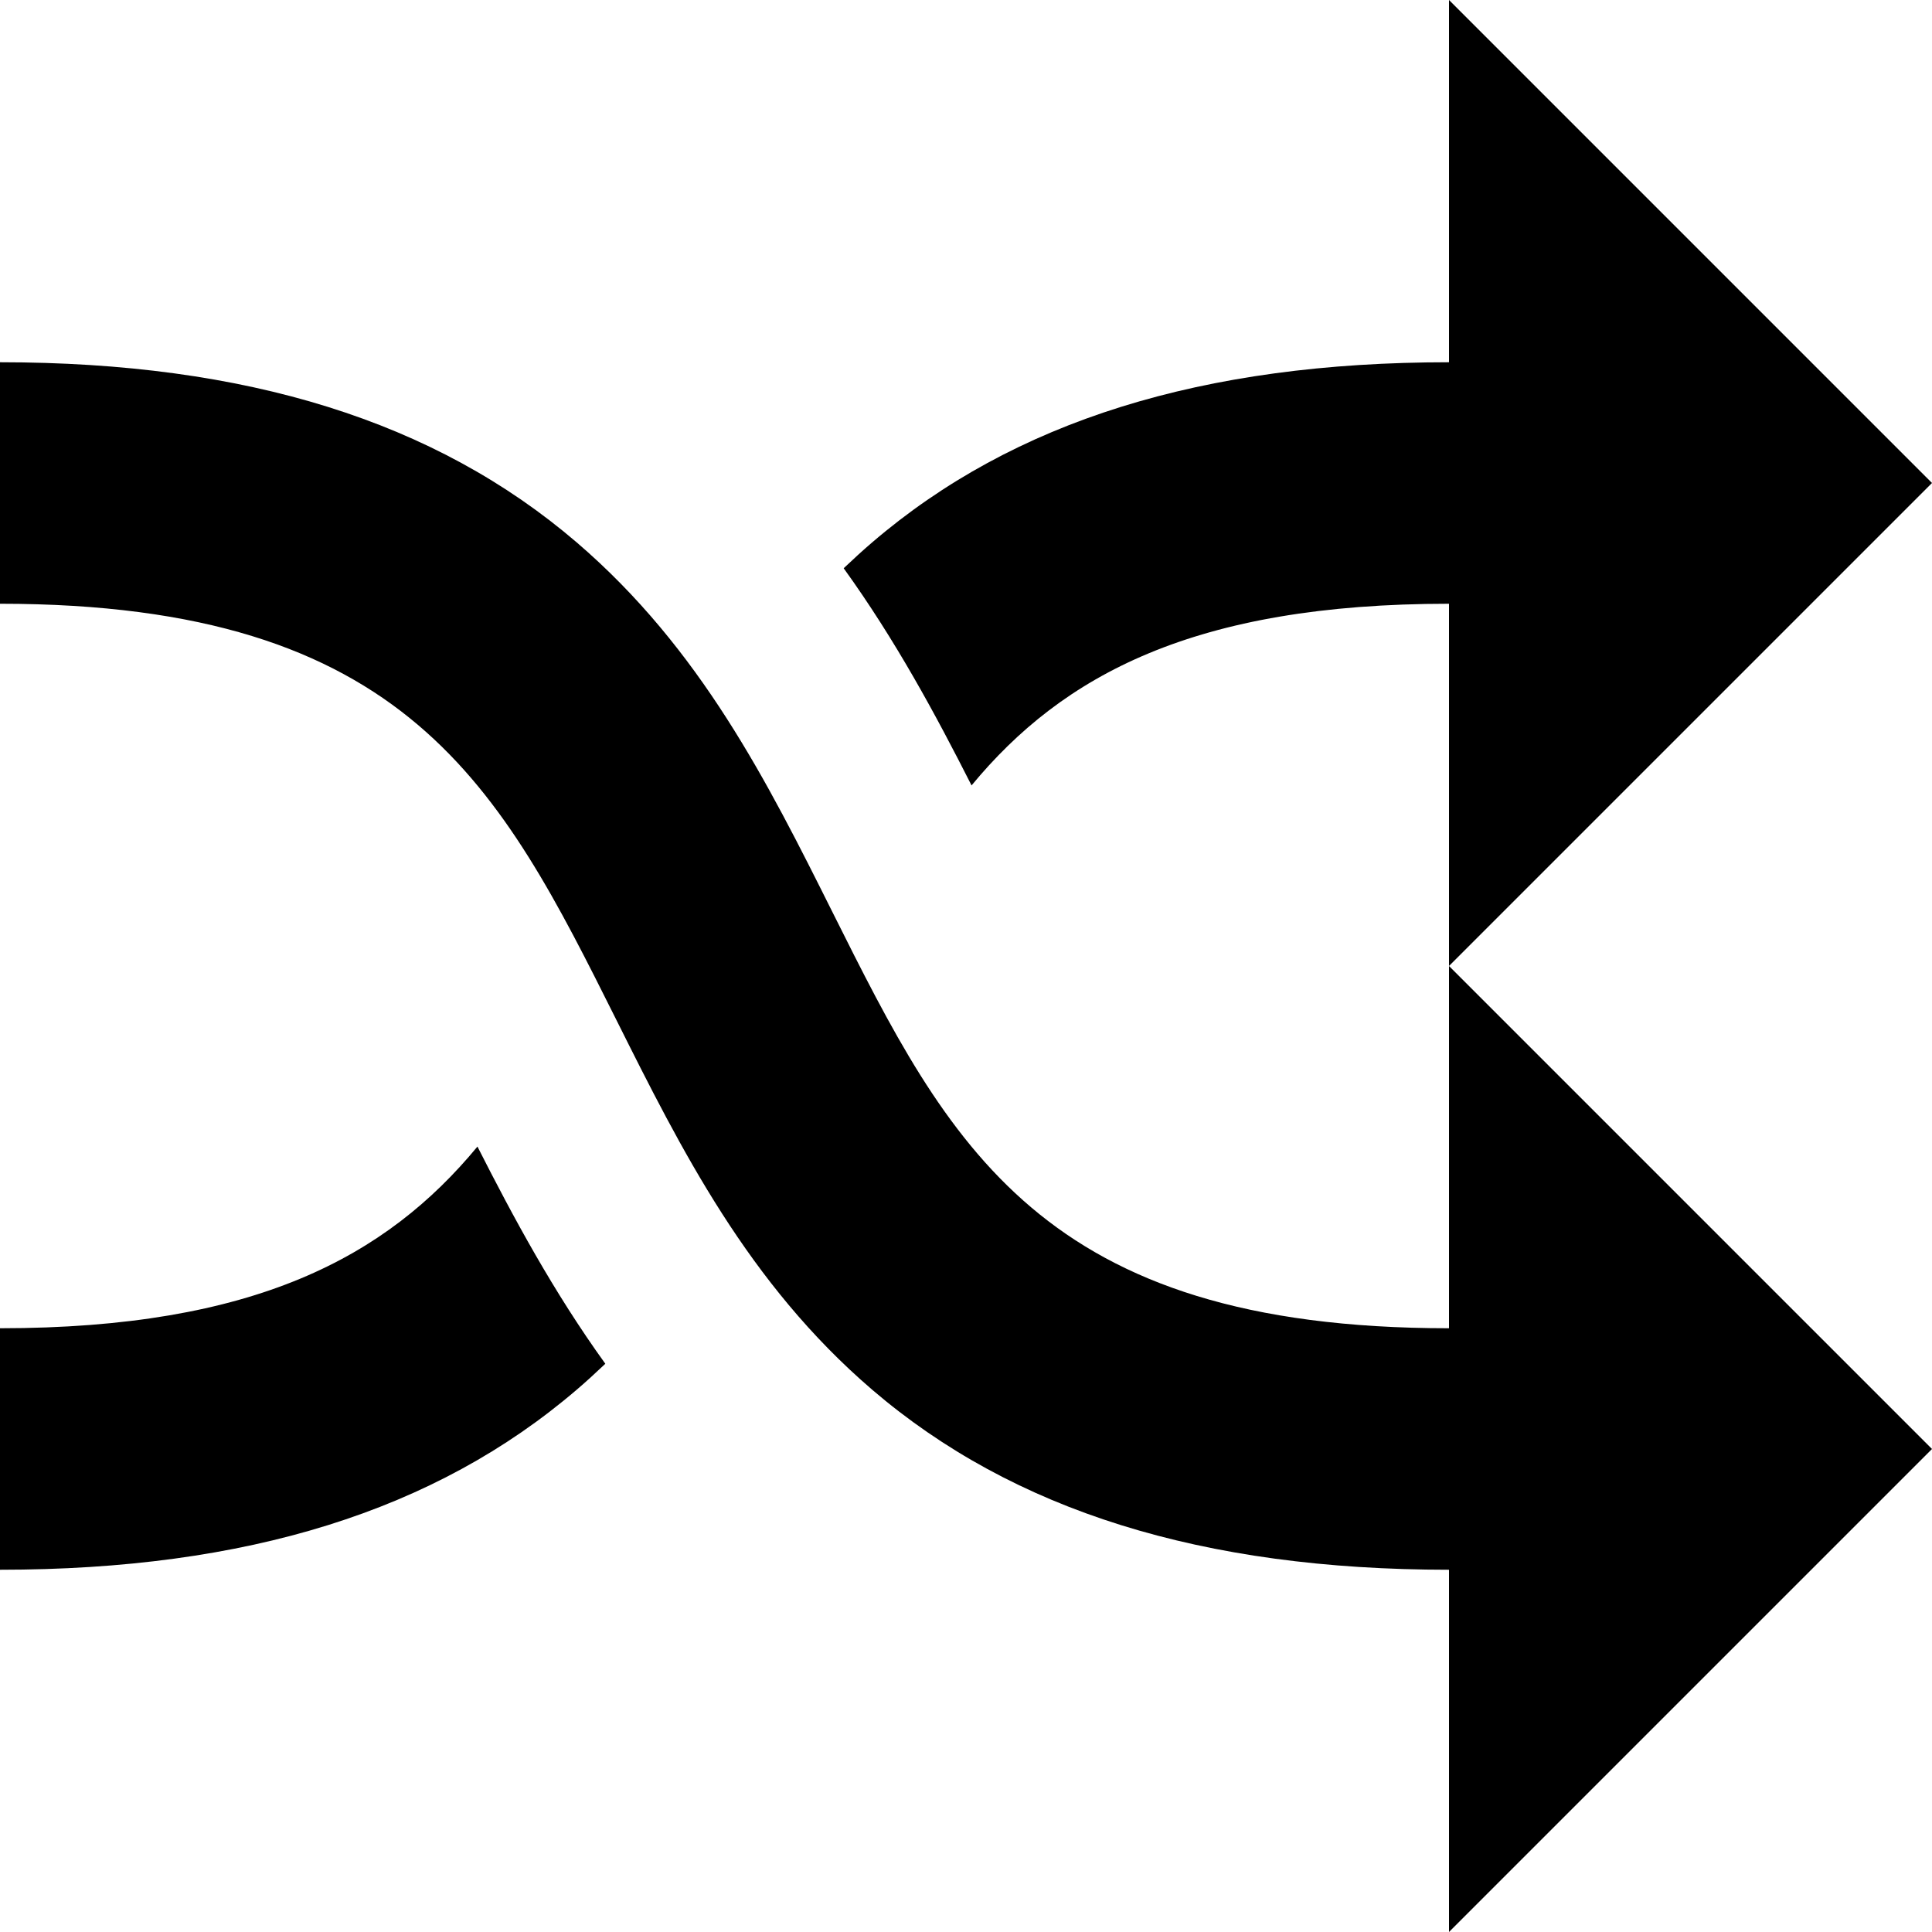
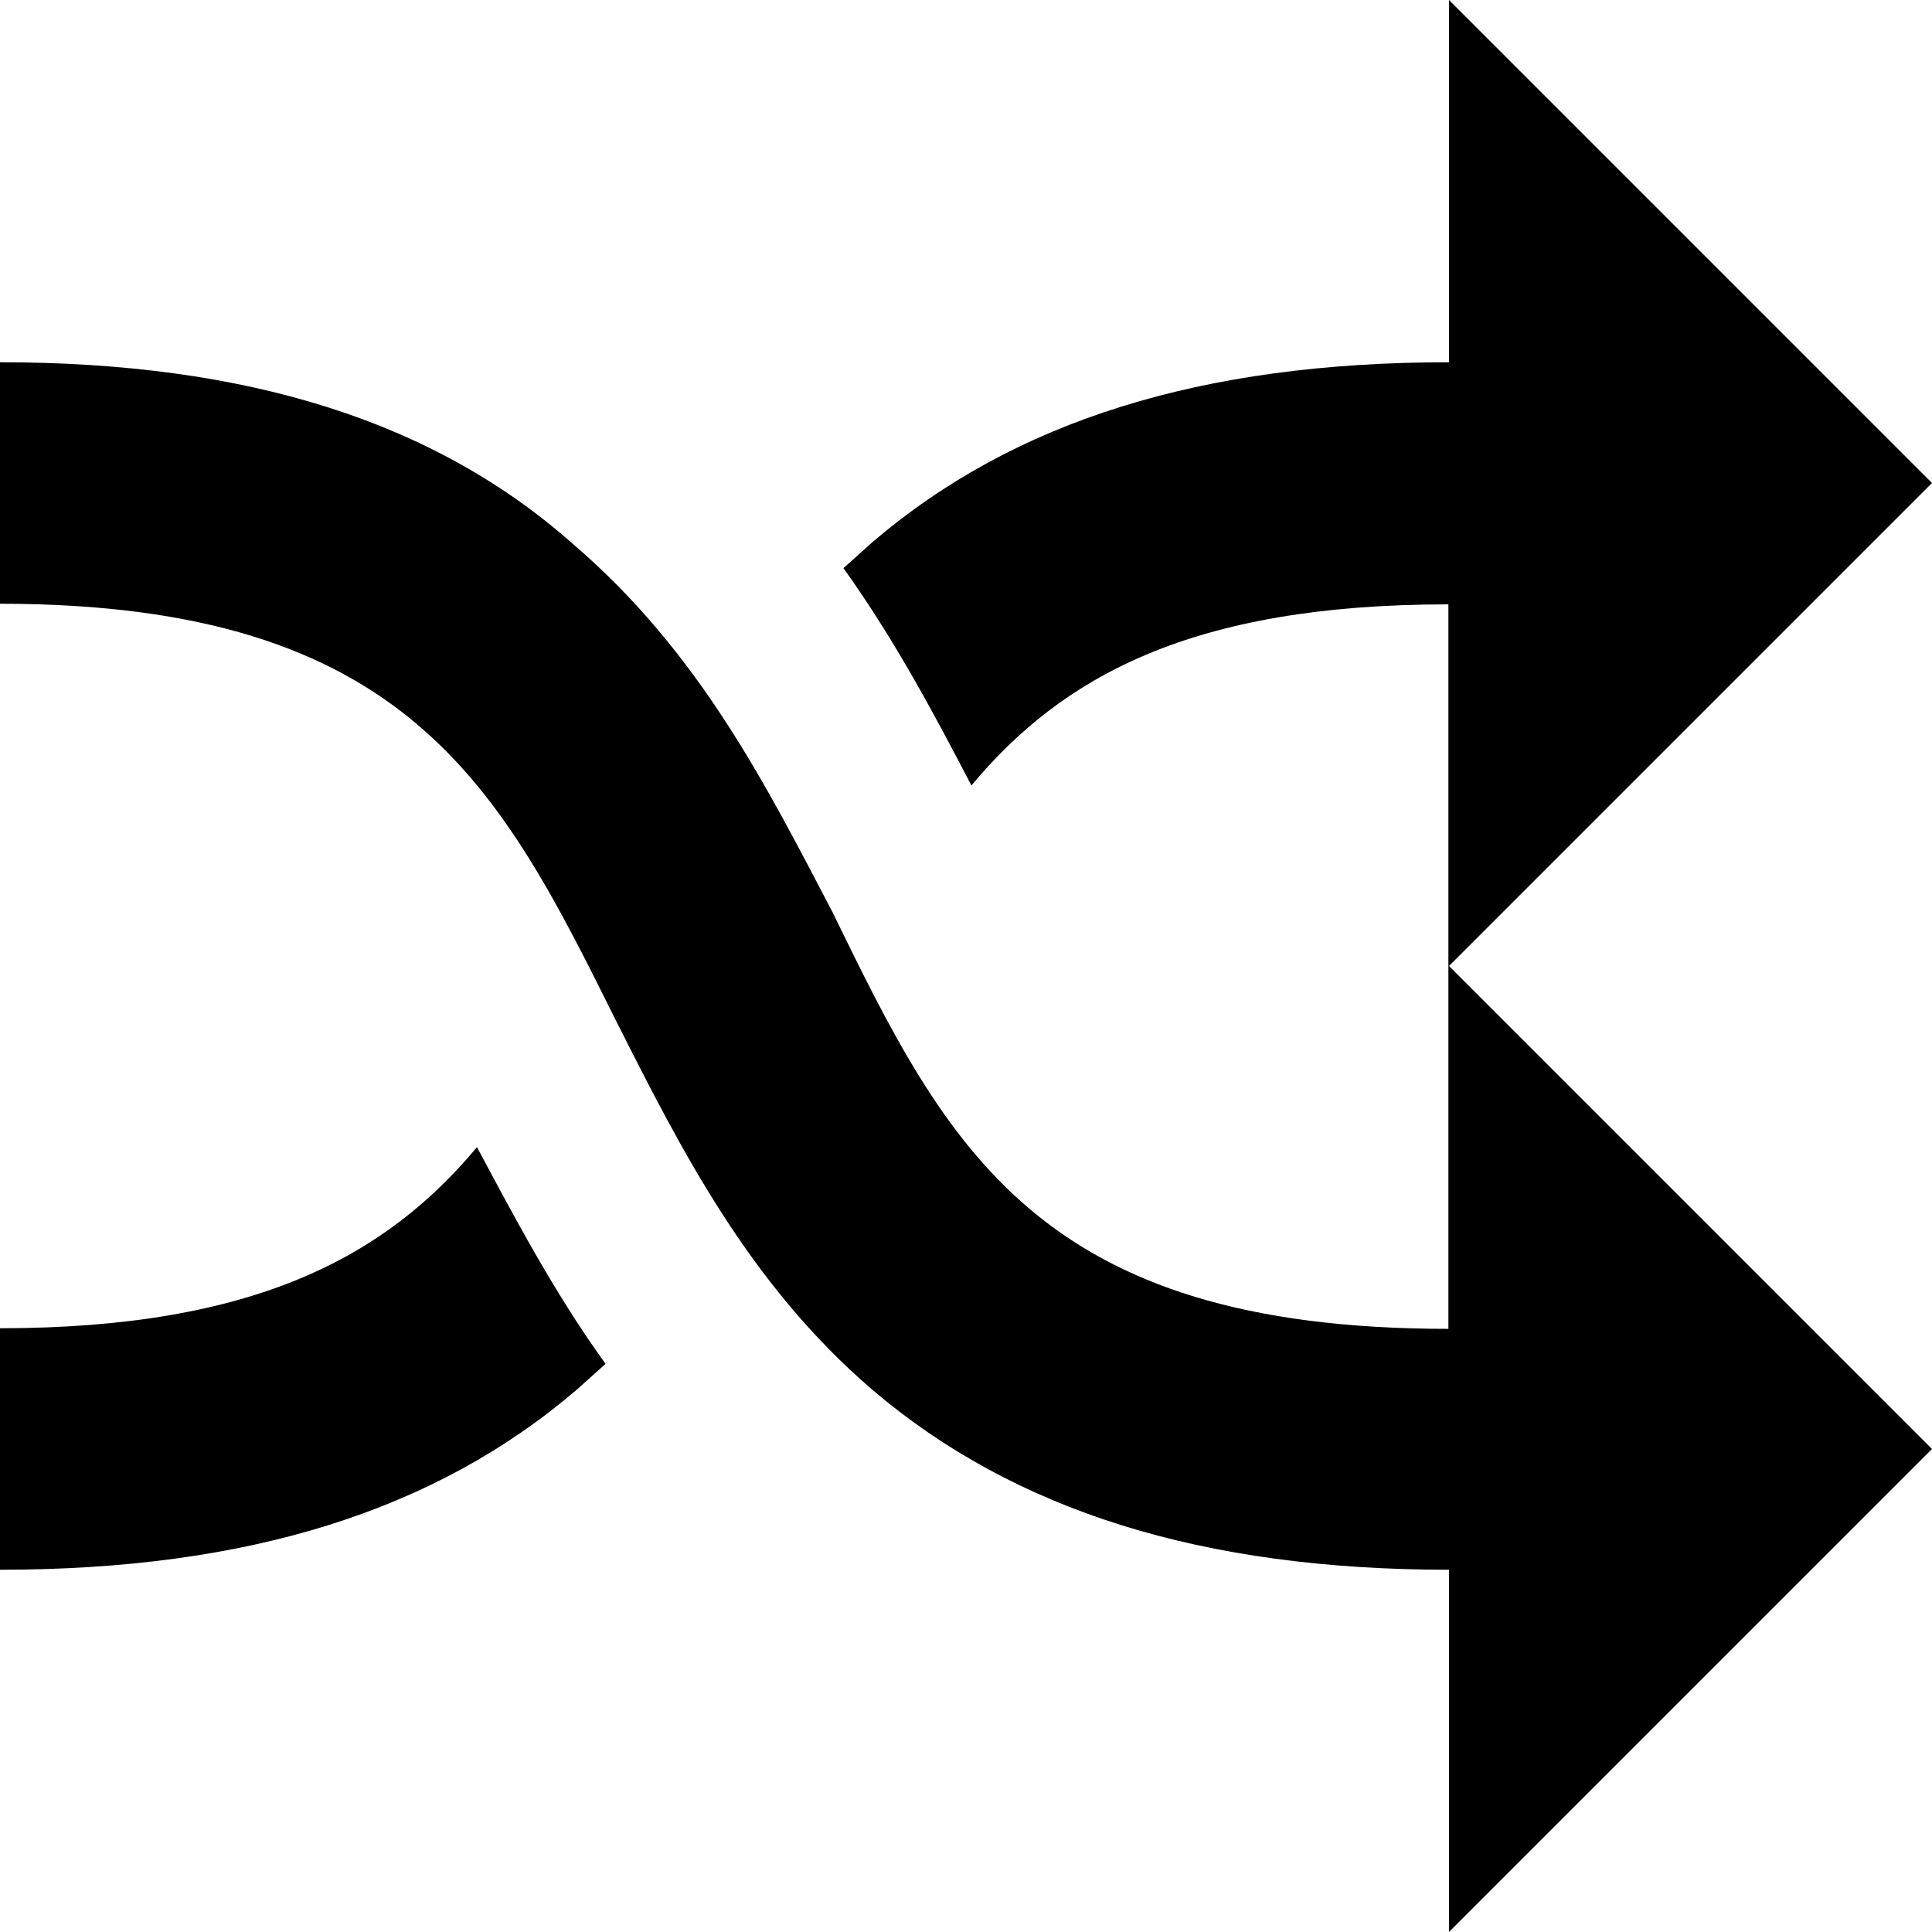
<svg xmlns="http://www.w3.org/2000/svg" width="32" height="32" viewBox="0 0 32 32">
-   <path d="M32 8l-8-8v6c-4.087 0-7.21.975-9.552 2.982-.164.14-.32.284-.474.43.86 1.193 1.522 2.422 2.118 3.597C17.602 11.182 19.782 10 24 10v12c-6.765 0-8.286-3.042-10.212-6.893-1.072-2.144-2.18-4.36-4.237-6.124C7.21 6.977 4.088 6 0 6v4c6.763 0 8.284 3.044 10.21 6.895 1.072 2.144 2.18 4.36 4.237 6.124C16.787 25.023 19.912 26 24 26v6l8-8-8-8 8-8zM0 22v4c4.087 0 7.21-.975 9.552-2.982.164-.14.32-.284.474-.43-.86-1.193-1.522-2.422-2.118-3.597C6.398 20.818 4.218 22 0 22z" />
+   <path d="M32 8l-8-8v6c-4.1 0-7.2.97-9.55 2.98l-.48.43c.86 1.2 1.53 2.47 2.12 3.6 1.5-1.8 3.64-3 7.9-3v12c-6.8 0-8.3-3-10.2-6.9-1.1-2.1-2.2-4.3-4.3-6.1C7.2 6.98 4.1 6 0 6v4c6.76 0 8.28 3.04 10.2 6.9 1.08 2.14 2.2 4.36 4.25 6.12C16.8 25.02 19.9 26 24 26v6l8-8-8-8 8-8zM0 22v4c4.1 0 7.2-.97 9.55-2.98l.48-.43C9.17 21.4 8.5 20.12 7.9 19c-1.5 1.8-3.67 3-7.9 3z" />
</svg>
